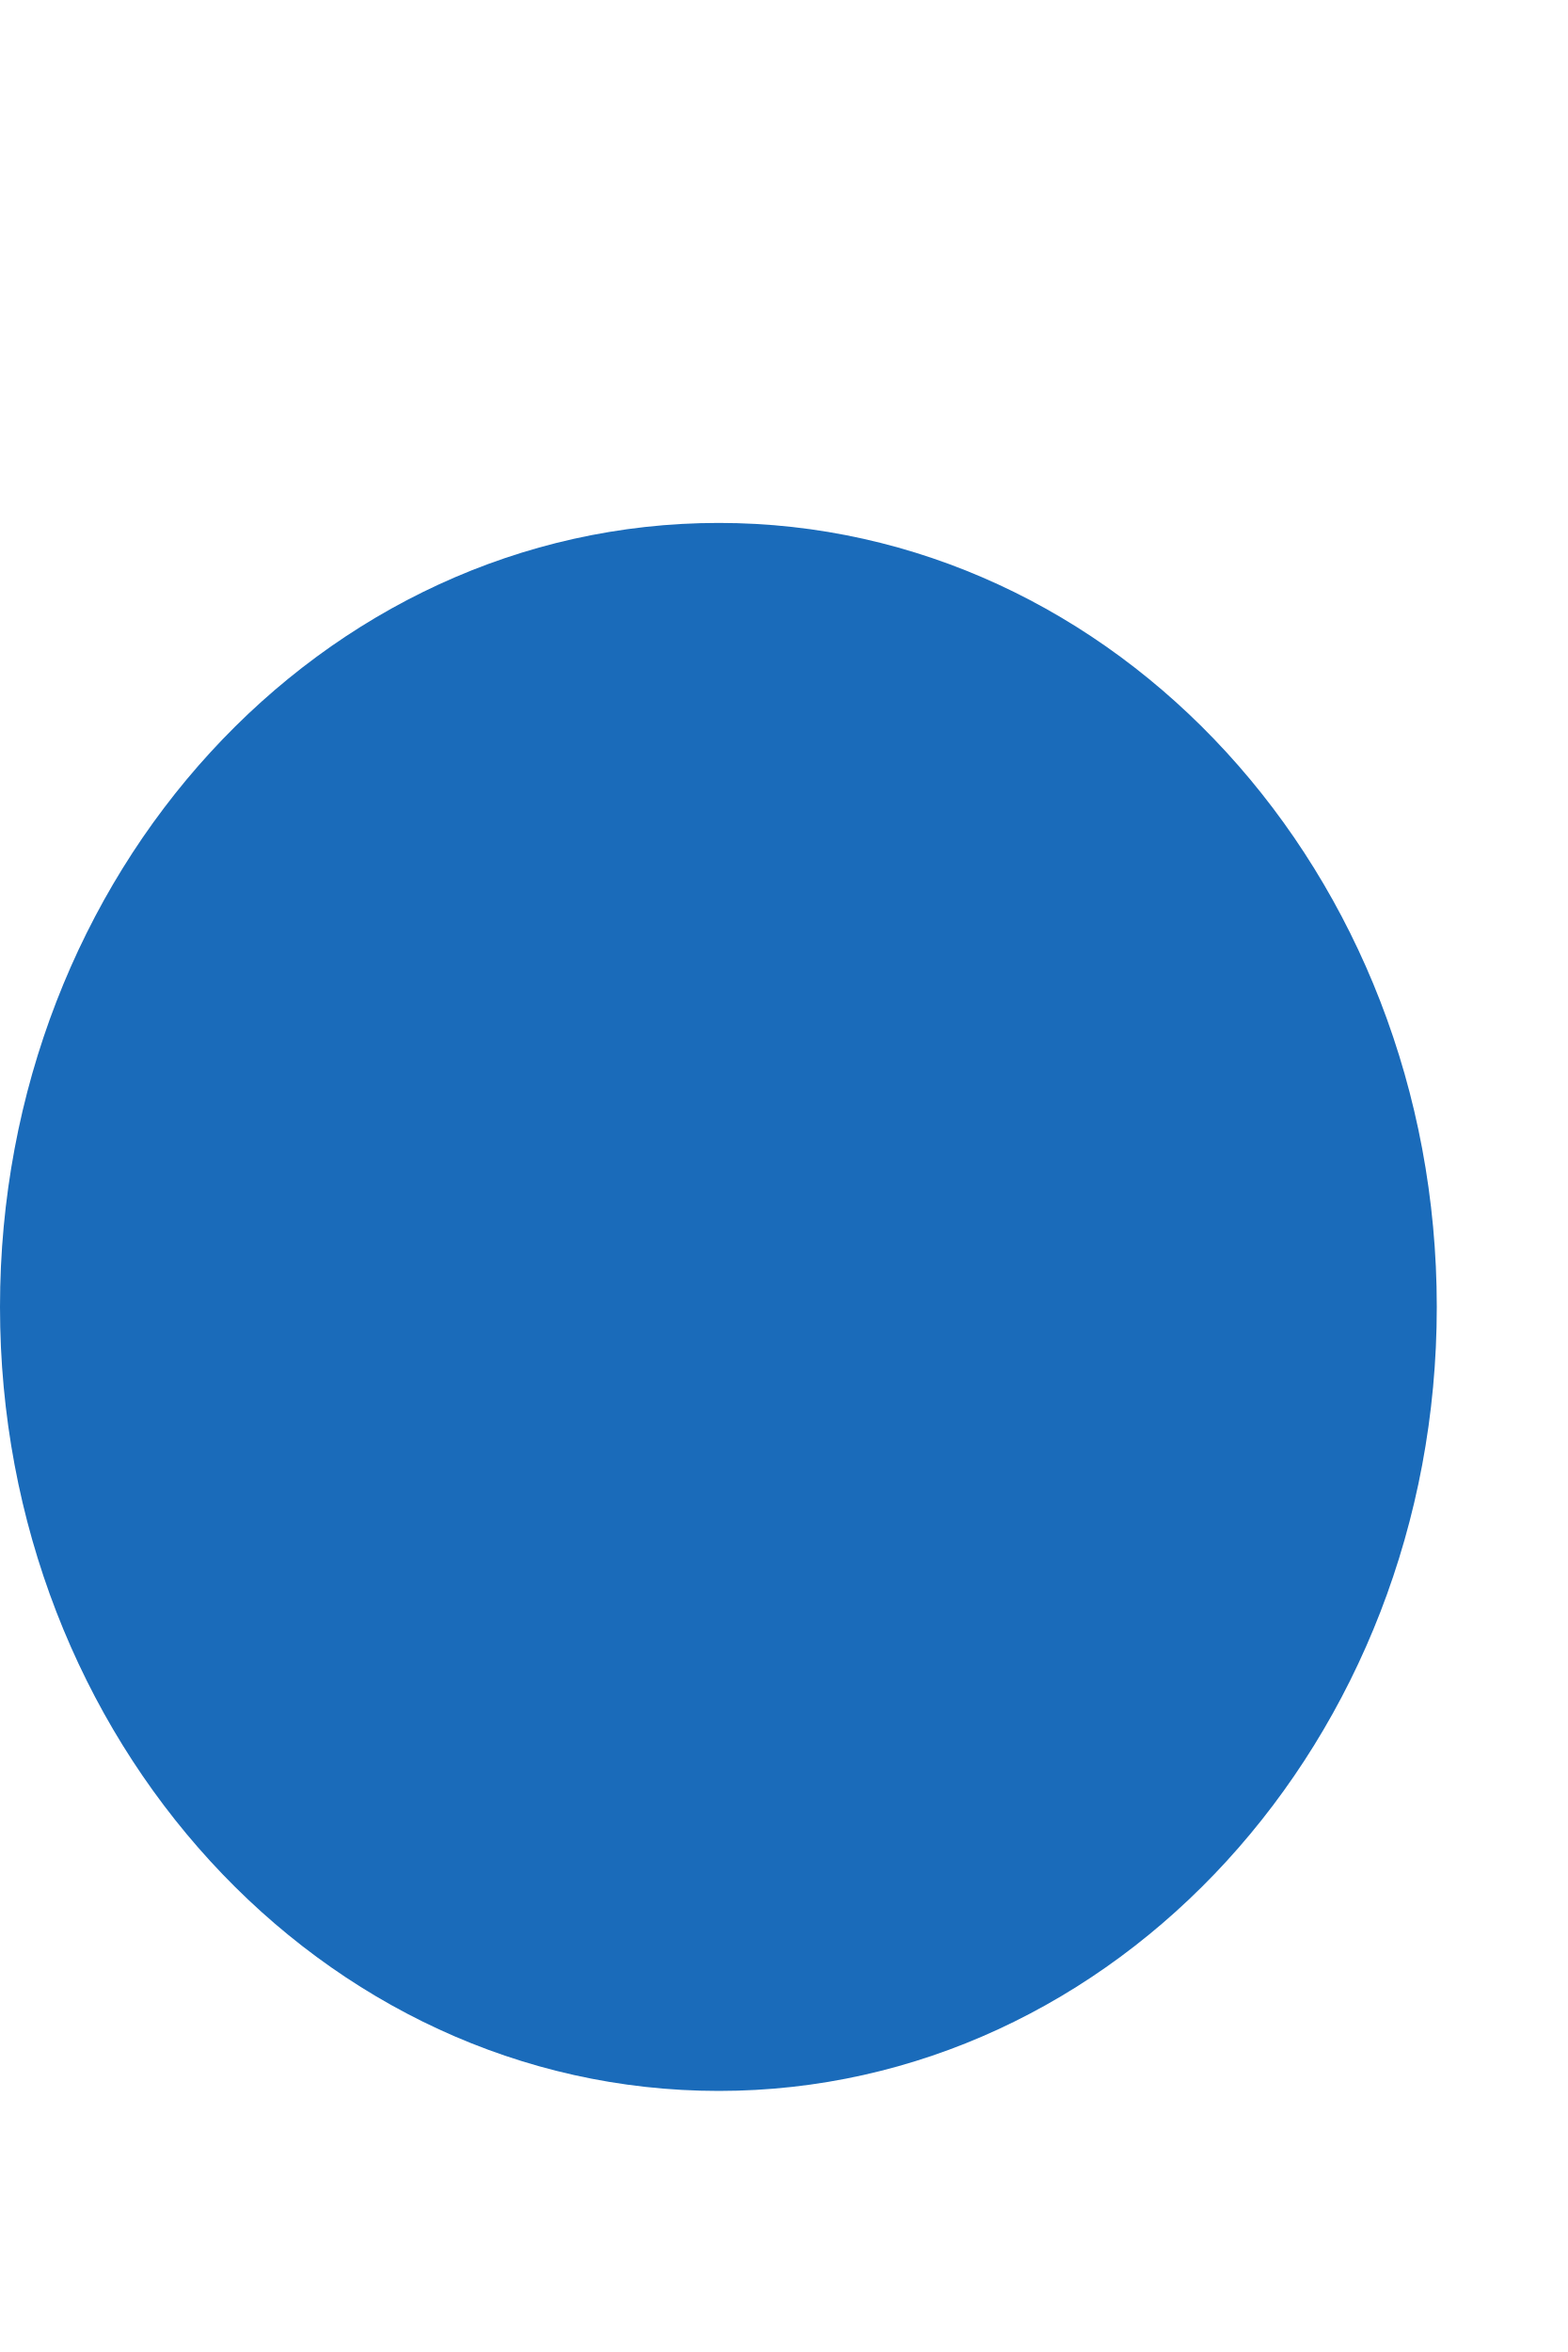
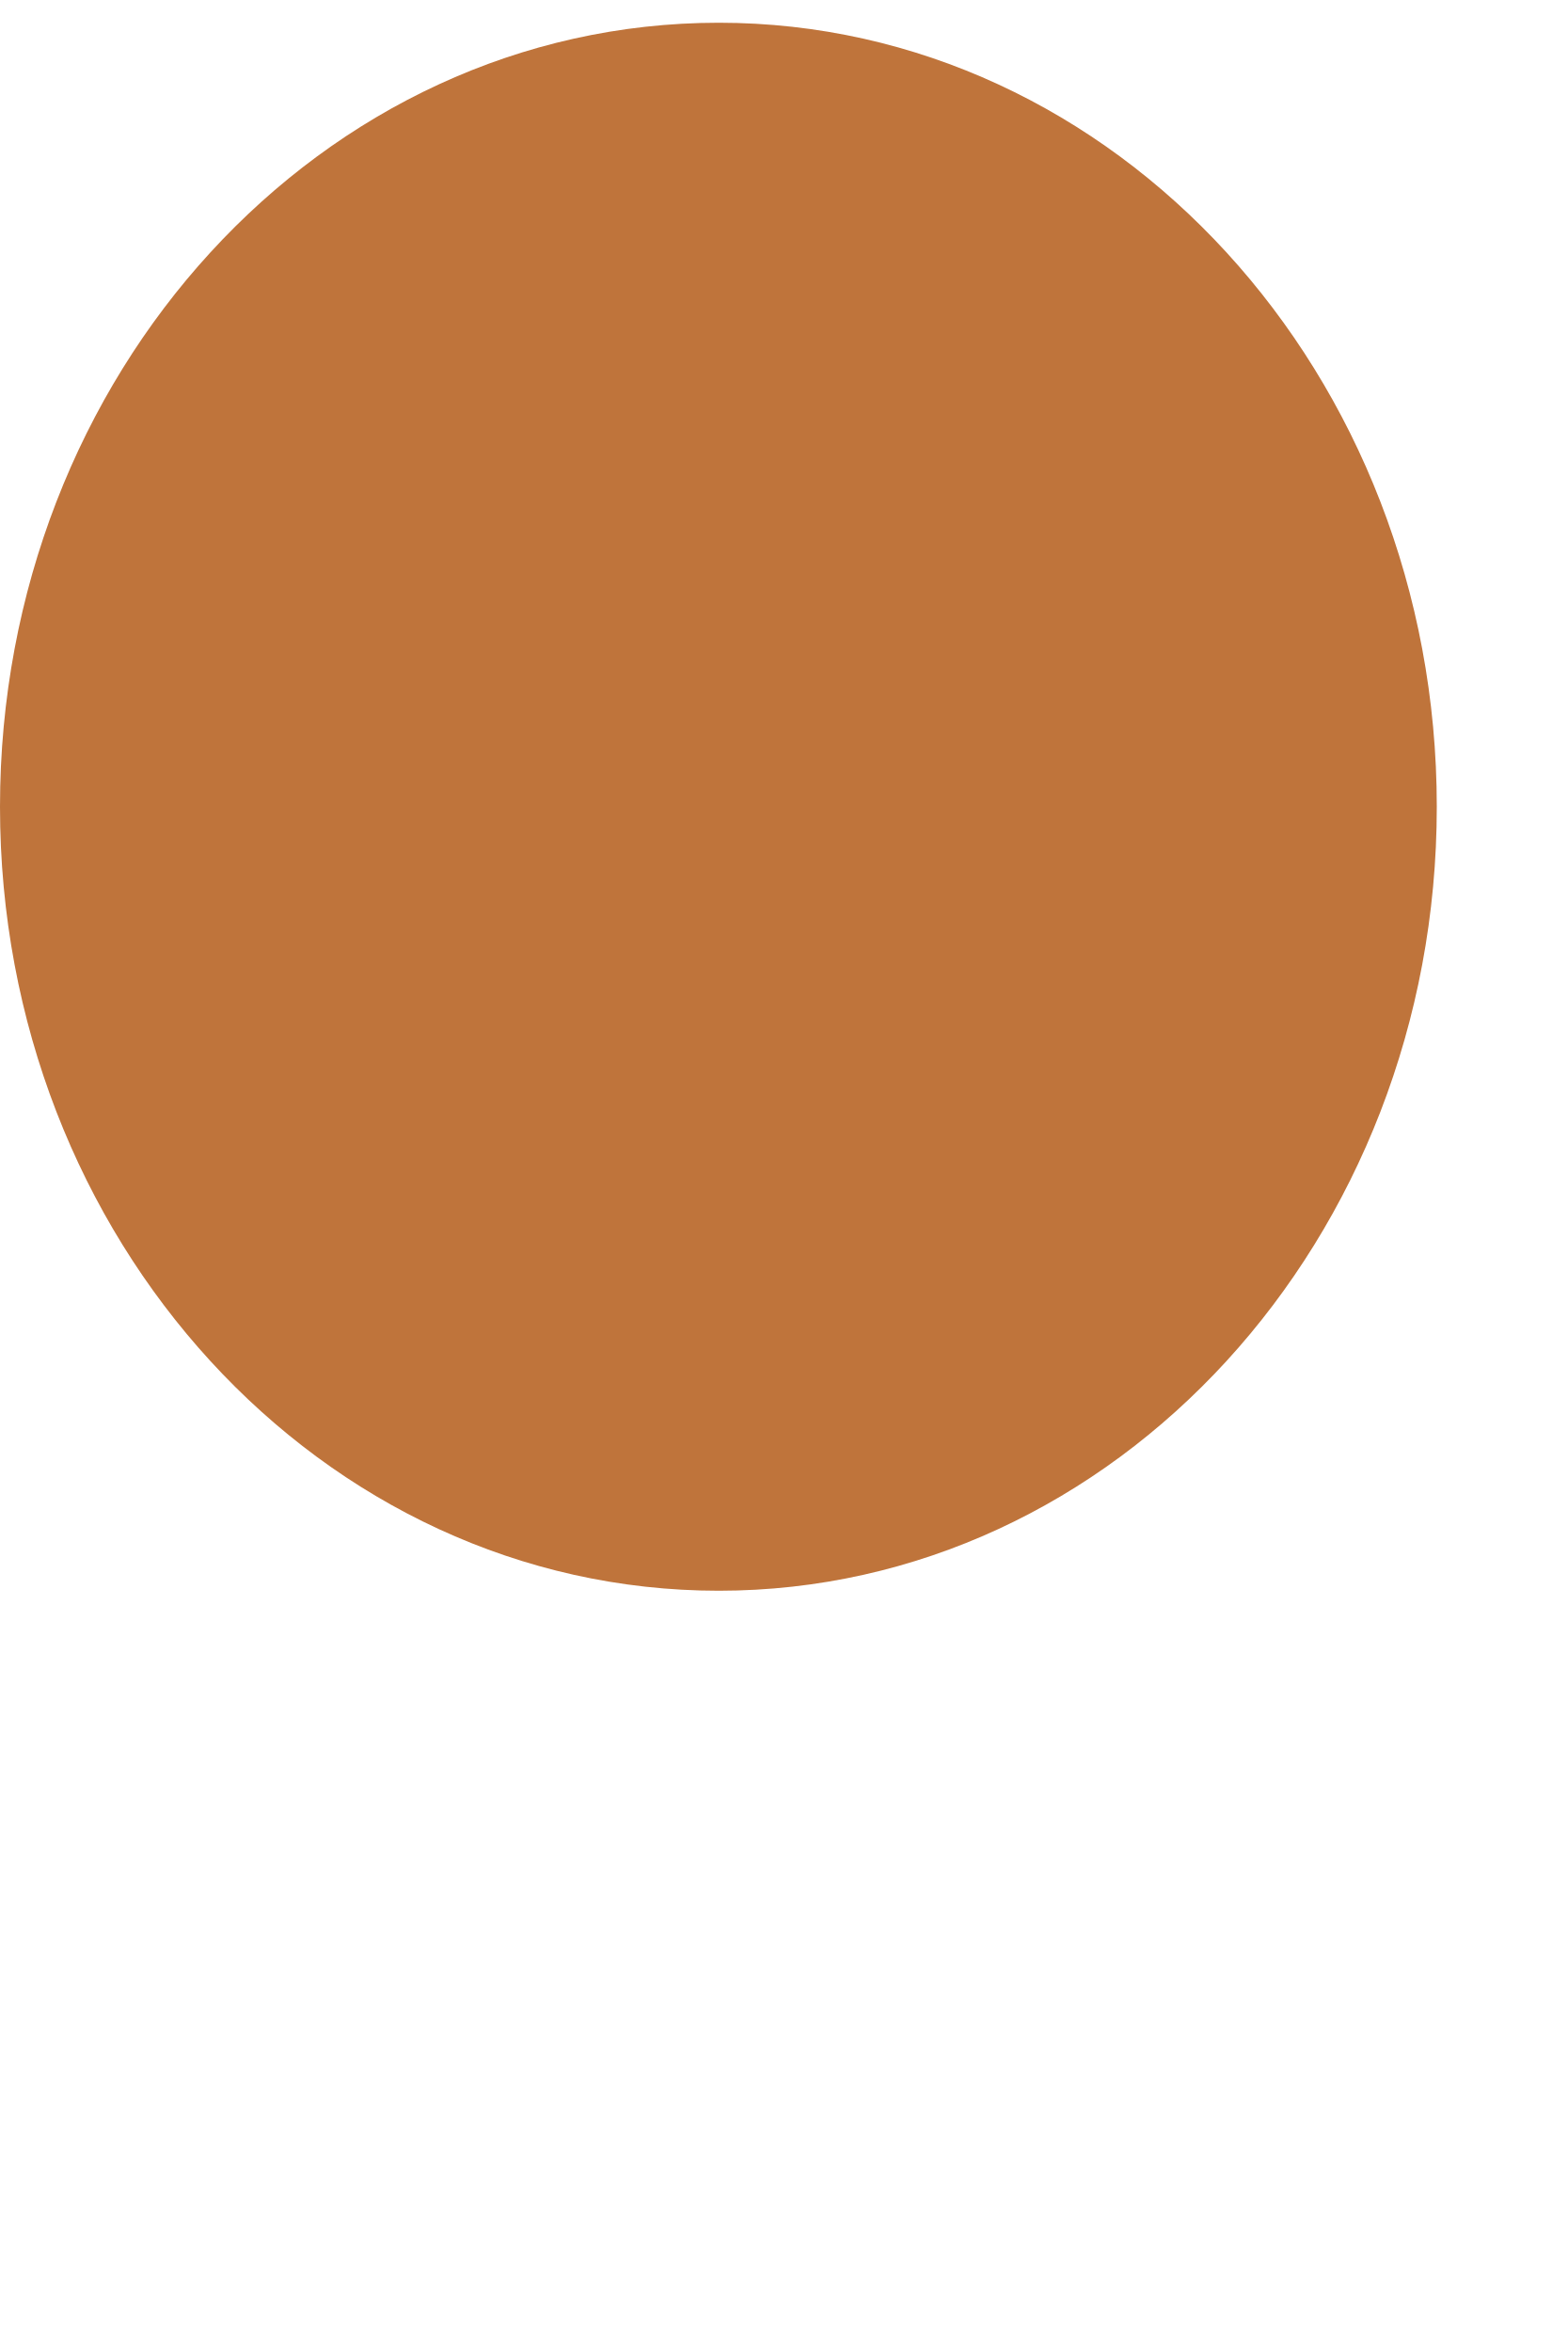
<svg xmlns="http://www.w3.org/2000/svg" width="2" height="3" viewBox="0 0 2 3" fill="none">
-   <path d="M0.917 2.667C1.423 2.667 1.833 2.219 1.833 1.667C1.833 1.114 1.423 0.667 0.917 0.667C0.41 0.667 0 1.114 0 1.667C0 2.219 0.41 2.667 0.917 2.667Z" fill="#1A6BBA" />
+   <path d="M0.917 2.029C1.423 2.029 1.833 1.581 1.833 1.029C1.833 0.477 1.423 0.029 0.917 0.029C0.41 0.029 0 0.477 0 1.029C0 1.581 0.41 2.029 0.917 2.029Z" fill="#BF743B" />
</svg>
